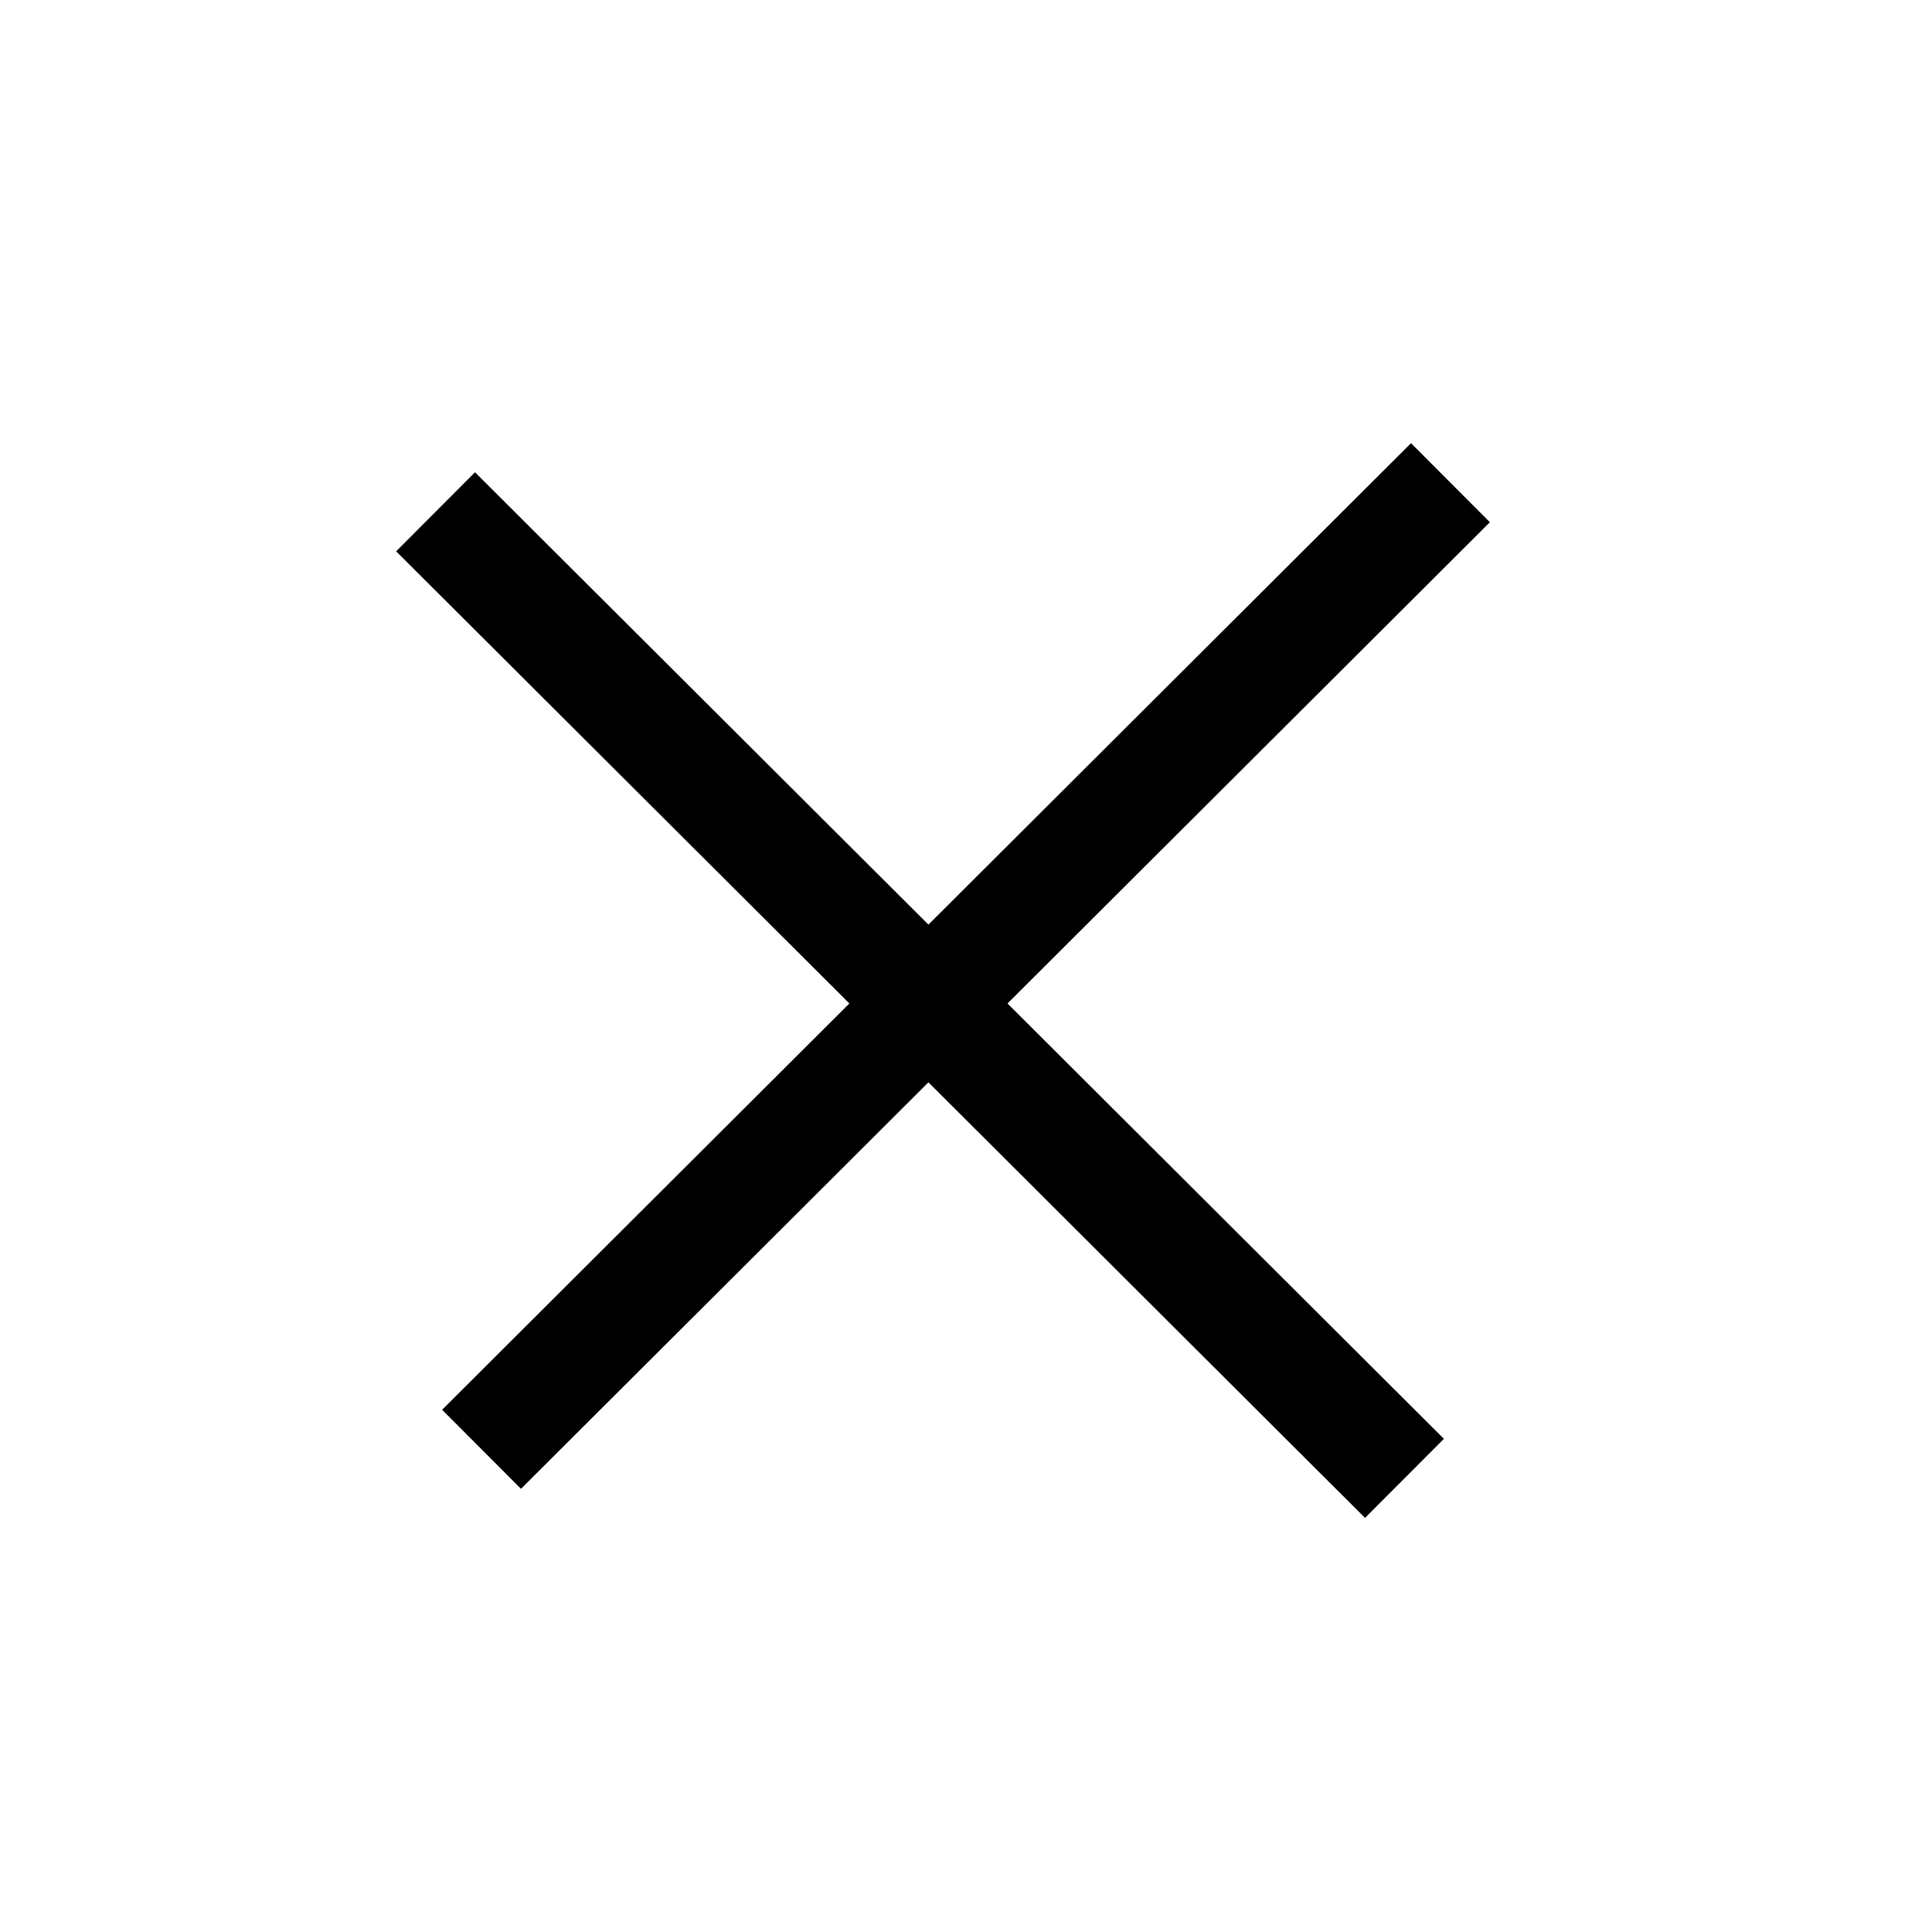
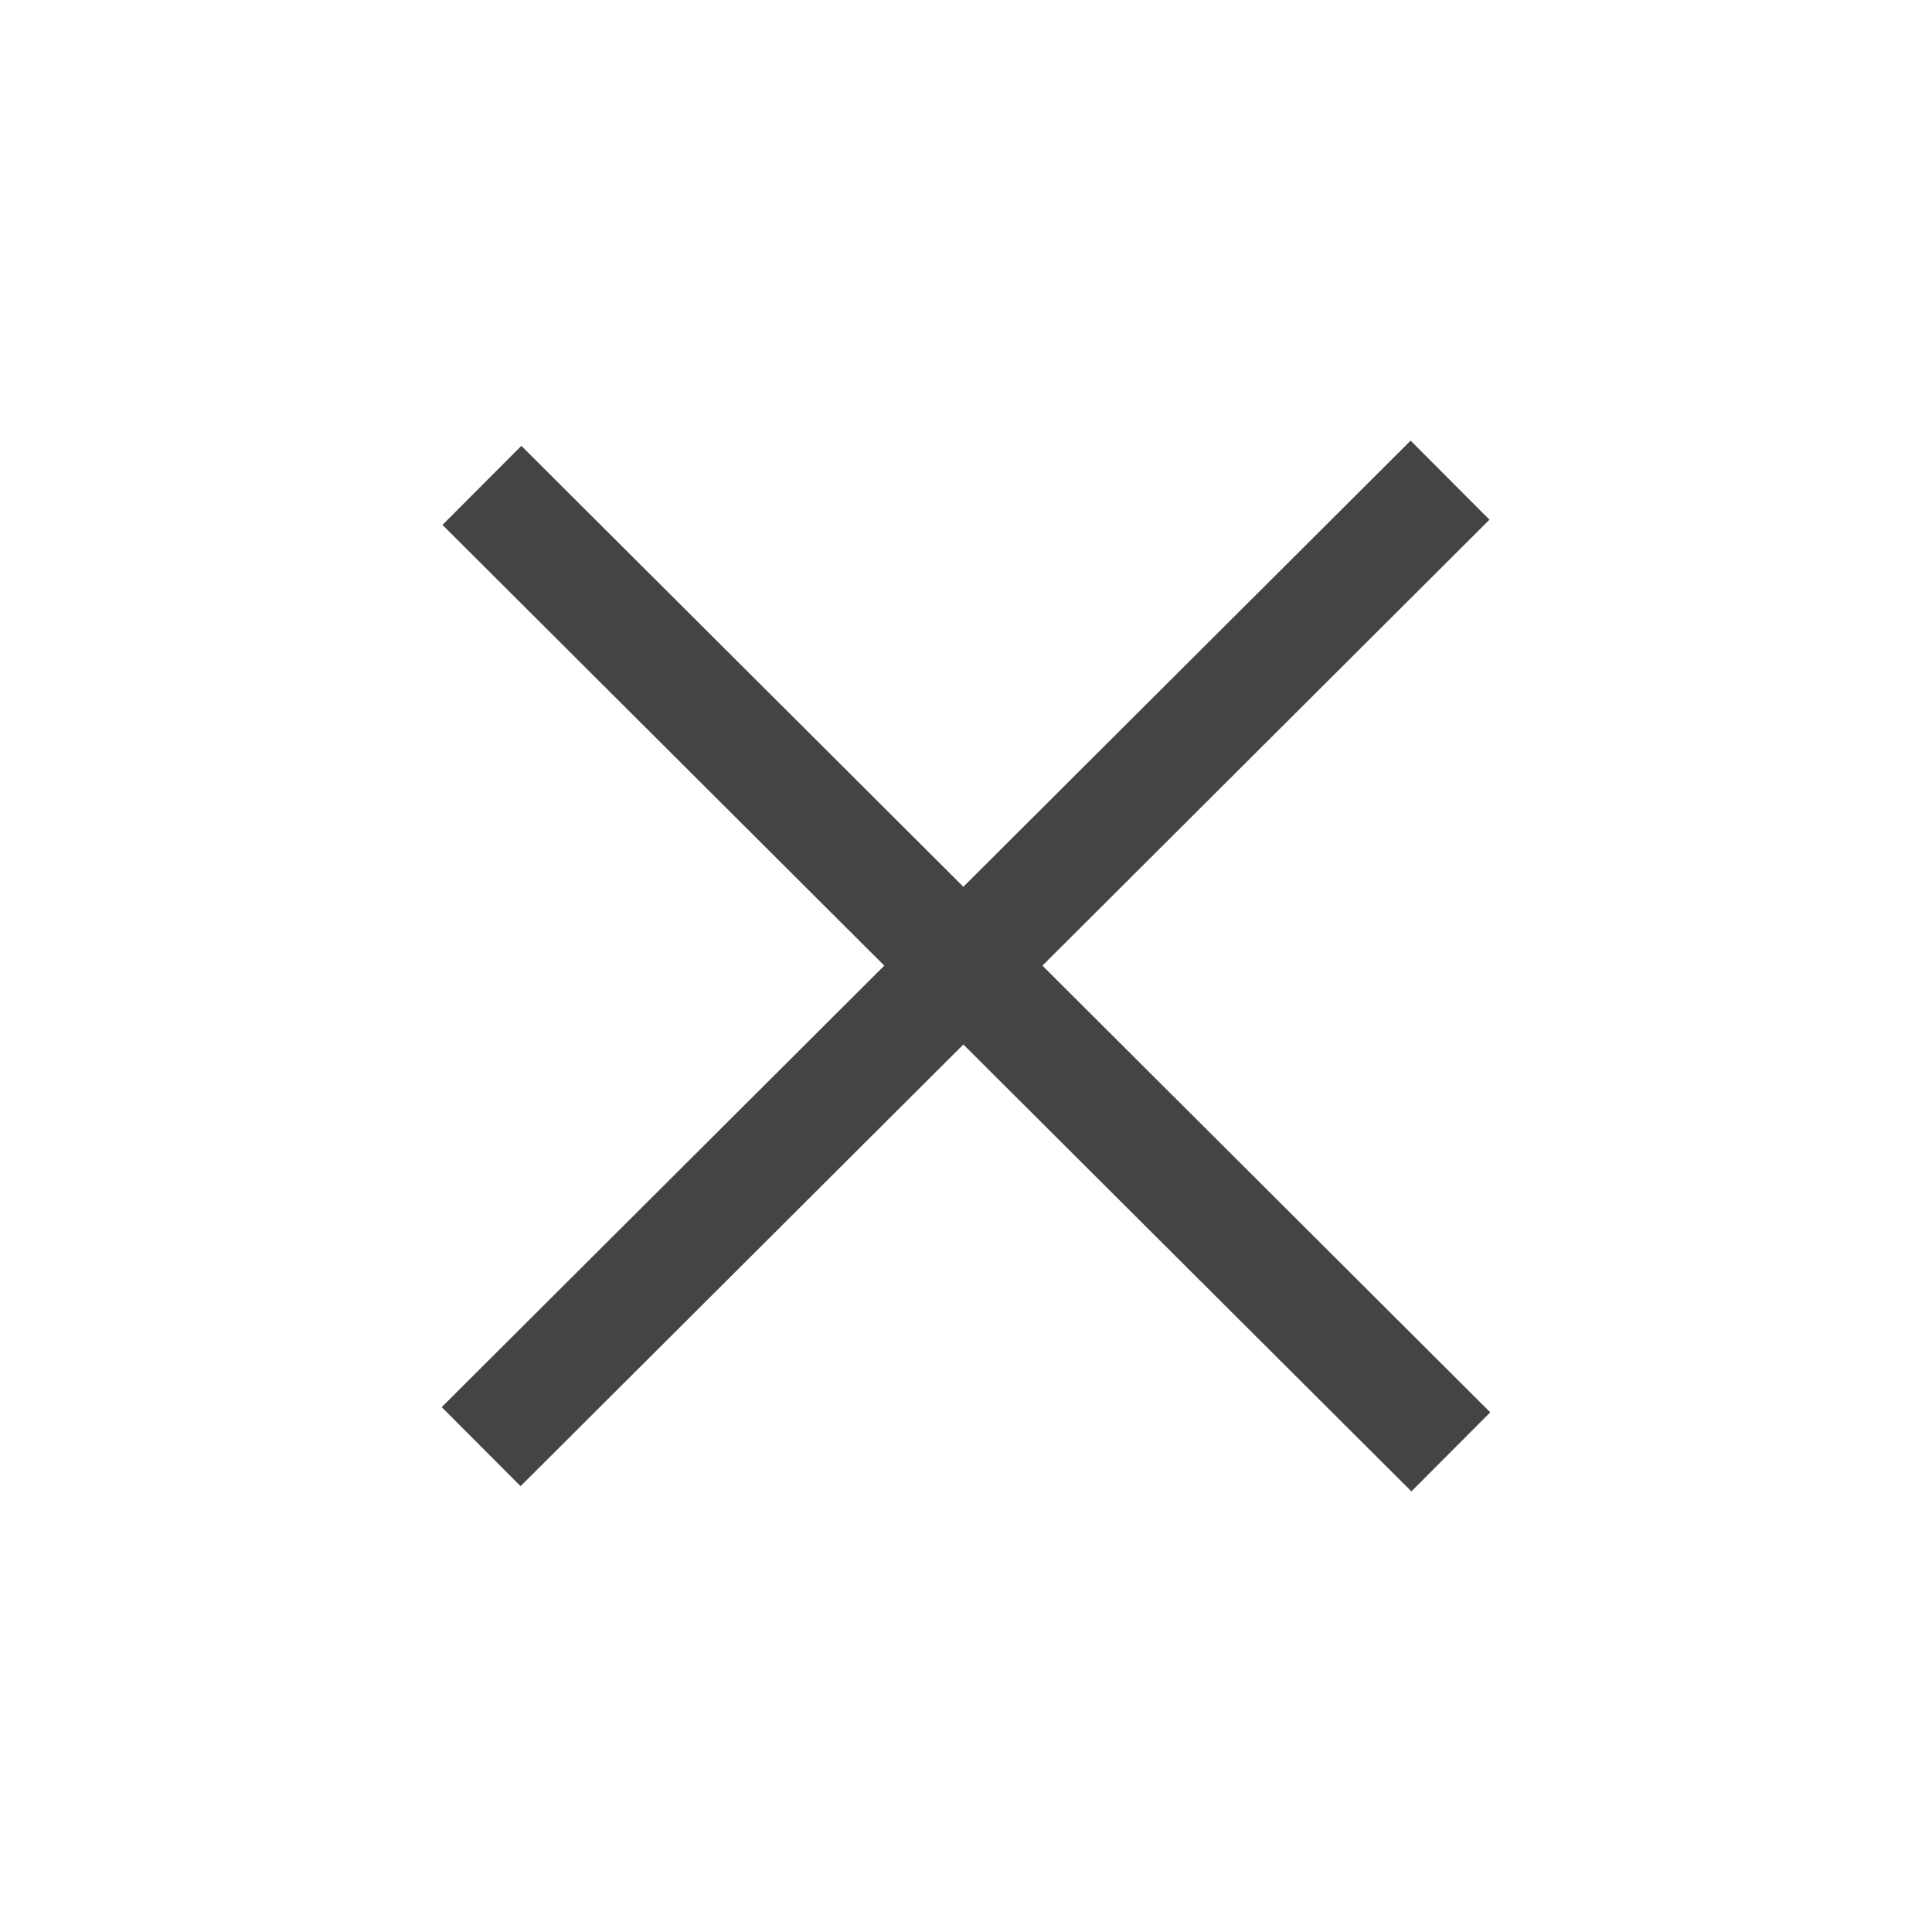
<svg xmlns="http://www.w3.org/2000/svg" version="1.1" width="24" height="24" viewBox="2 2 20 20" enable-background="new 0 0 24.00 24.00" xml:space="preserve" id="svg4">
  <defs id="defs8" />
-   <path style="fill:none;fill-rule:evenodd;stroke:#000000;stroke-width:1.156;stroke-linecap:butt;stroke-linejoin:miter;stroke-miterlimit:4;stroke-dasharray:none;stroke-opacity:1" d="M 17.015,6.997 6.985,17.003" id="path834" />
-   <path style="fill:none;fill-rule:evenodd;stroke:#000000;stroke-width:1.156;stroke-linecap:butt;stroke-linejoin:miter;stroke-miterlimit:4;stroke-dasharray:none;stroke-opacity:1" d="M 6.509,7.298 16.539,17.304" id="path836" />
+   <g id="g299" transform="translate(0.05983664,-0.1003815)">
+     <path style="fill:none;fill-rule:evenodd;stroke:#444444;stroke-width:1.156;stroke-linecap:butt;stroke-linejoin:miter;stroke-miterlimit:4;stroke-dasharray:none;stroke-opacity:1" d="M 16.951,7.071 6.921,17.076" id="path834" />
+     <path style="fill:none;fill-rule:evenodd;stroke:#444444;stroke-width:1.156;stroke-linecap:butt;stroke-linejoin:miter;stroke-miterlimit:4;stroke-dasharray:none;stroke-opacity:1" d="M 6.929,7.125 16.959,17.13" id="path836" />
+   </g>
</svg>
